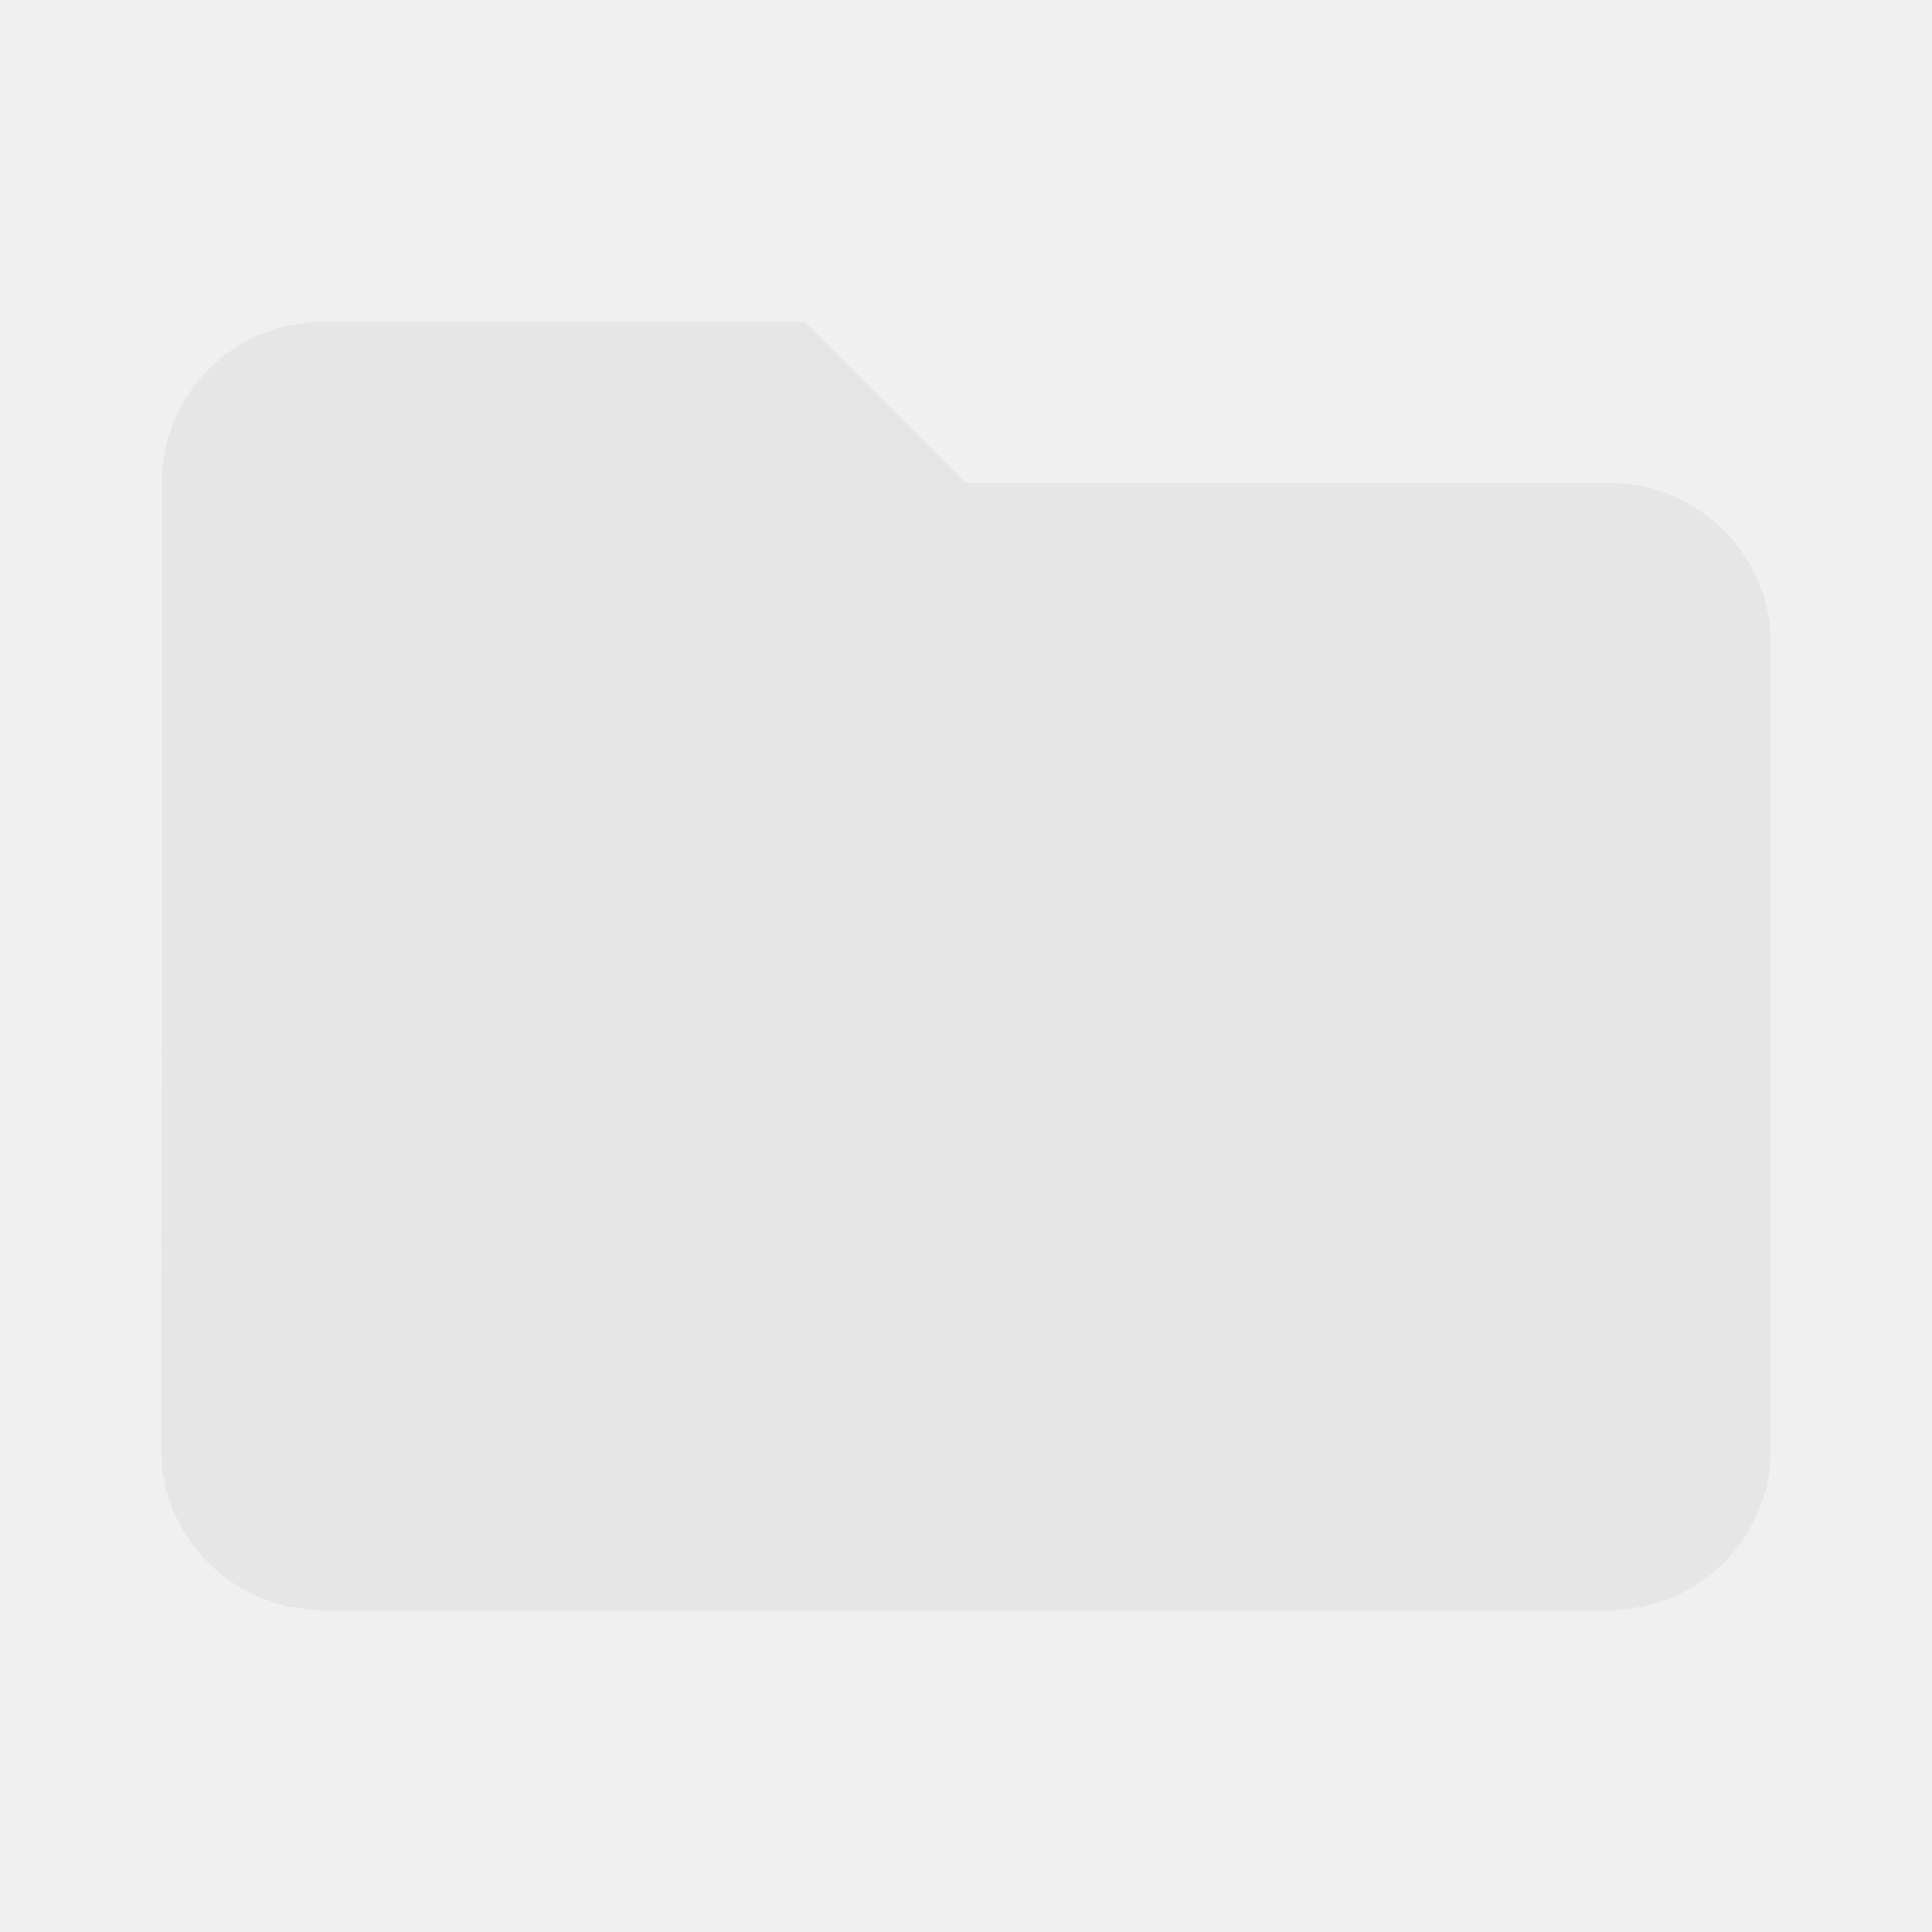
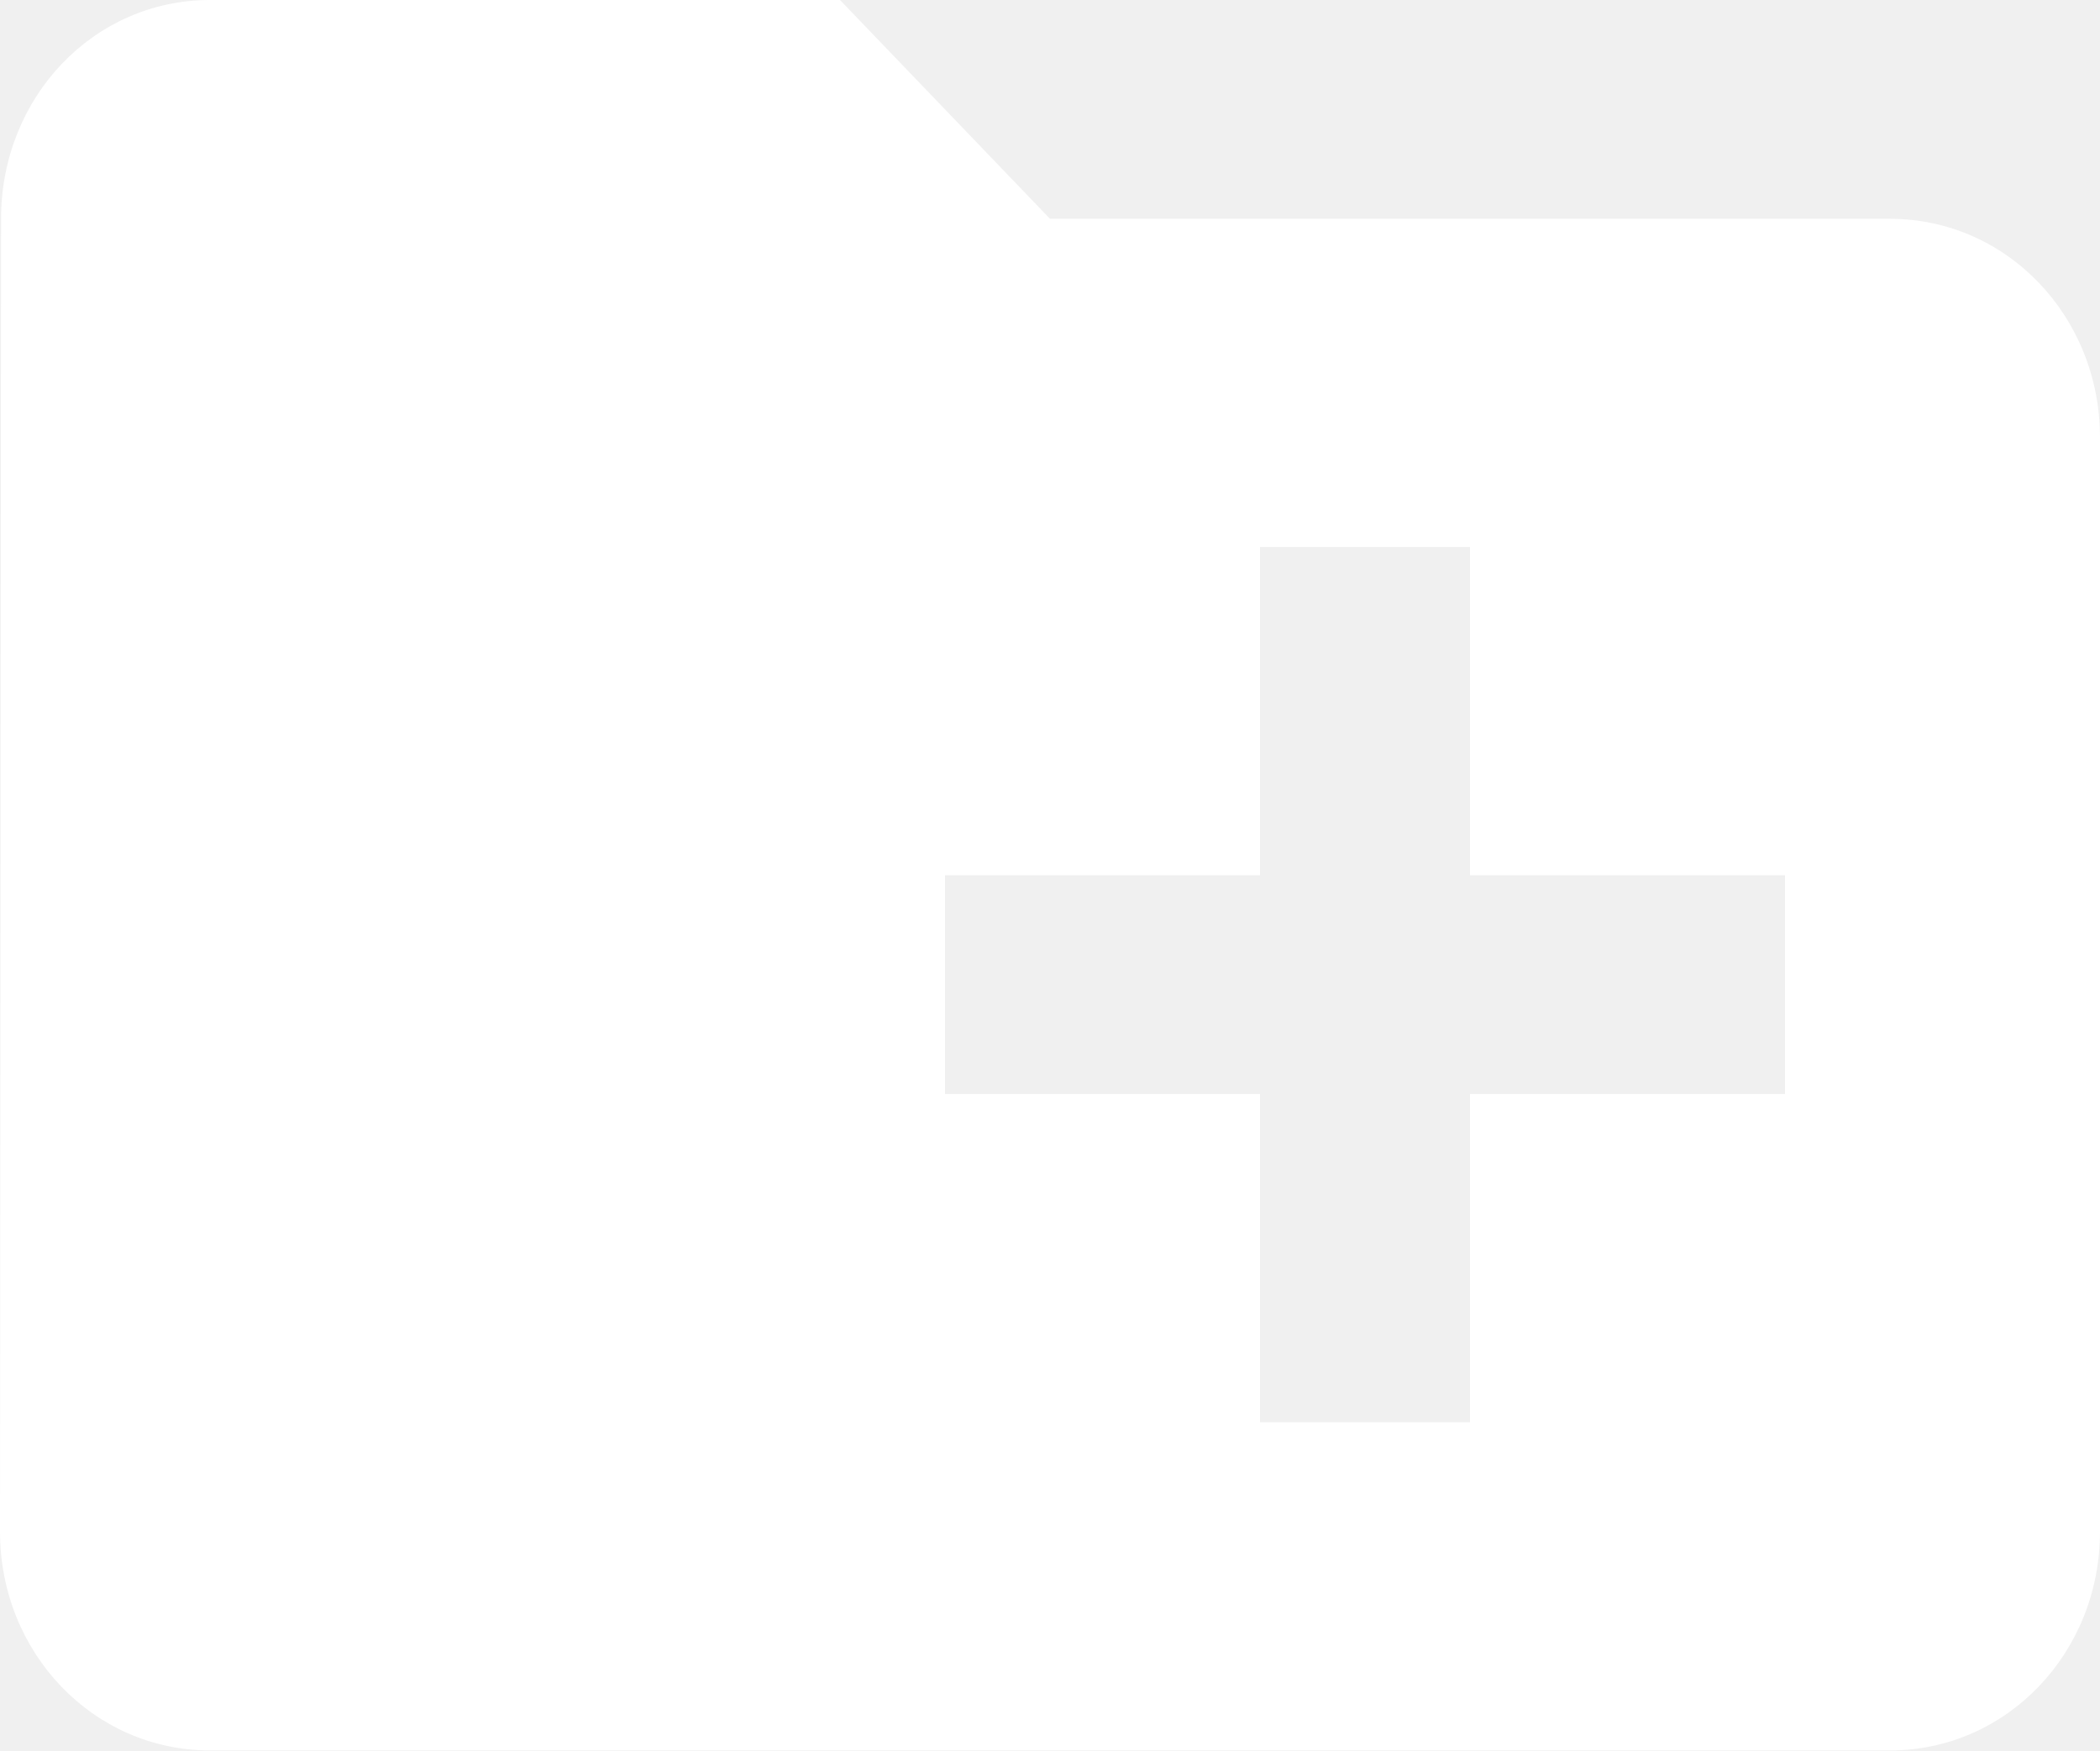
- <svg xmlns="http://www.w3.org/2000/svg" width="32" height="32" viewBox="0 0 32 32" fill="none">
-   <path d="M13.334 5.333H5.334C3.867 5.333 2.68 6.533 2.68 8L2.667 24C2.667 25.467 3.867 26.667 5.334 26.667H26.667C28.134 26.667 29.334 25.467 29.334 24V10.667C29.334 9.2 28.134 8 26.667 8H16L13.334 5.333Z" fill="#E6E6E6" />
+ <svg xmlns="http://www.w3.org/2000/svg" width="24" height="20" viewBox="0 0 24 20" fill="none">
+   <path d="M21.6 2.5H12L9.6 0H2.4C1.068 0 0.012 1.113 0.012 2.5L0 17.5C0 18.887 1.068 20 2.4 20H21.6C22.932 20 24 18.887 24 17.5V5C24 3.612 22.932 2.5 21.6 2.5ZM20.4 12.5H16.8V16.25H14.4V12.5H10.8V10H14.4V6.25H16.8V10H20.4V12.5Z" fill="white" />
</svg>
